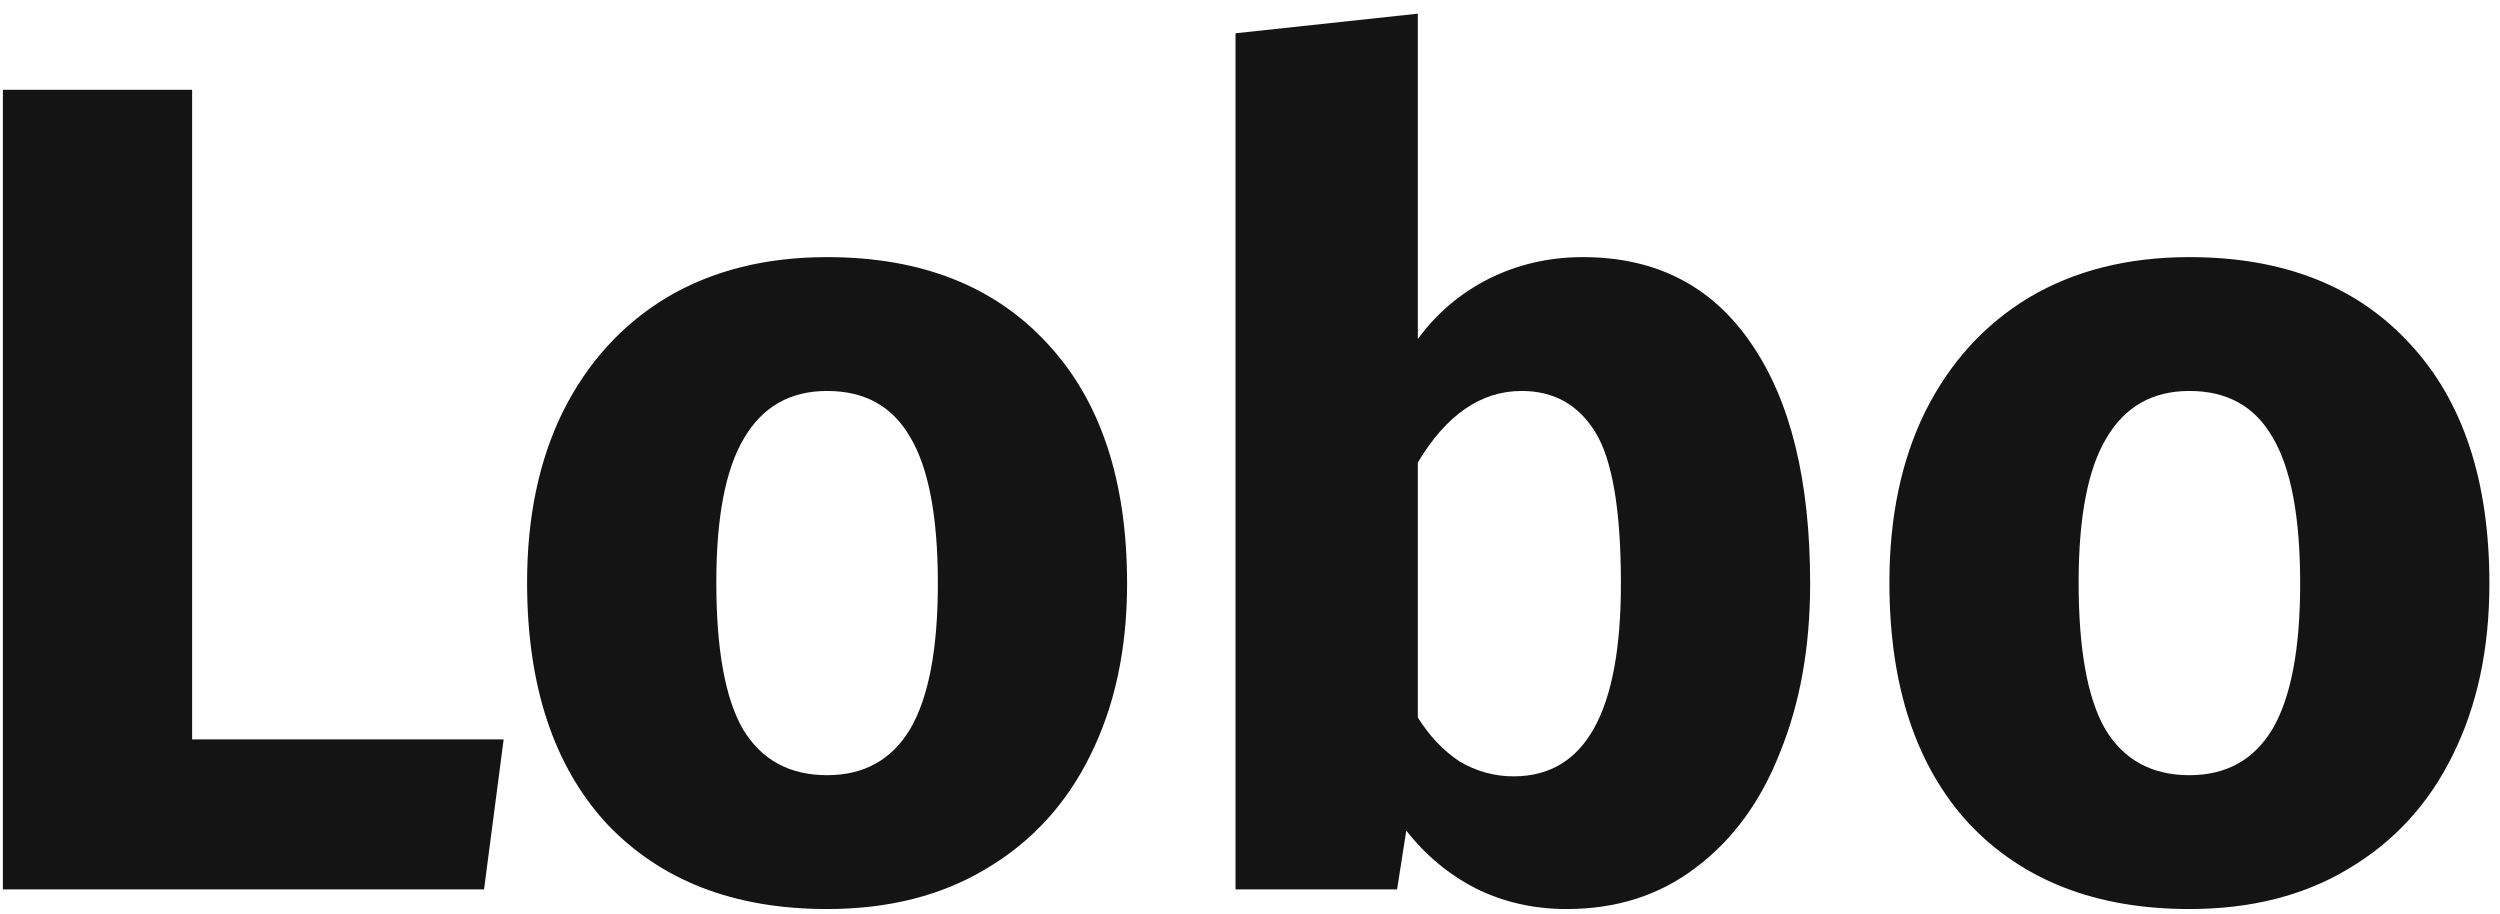
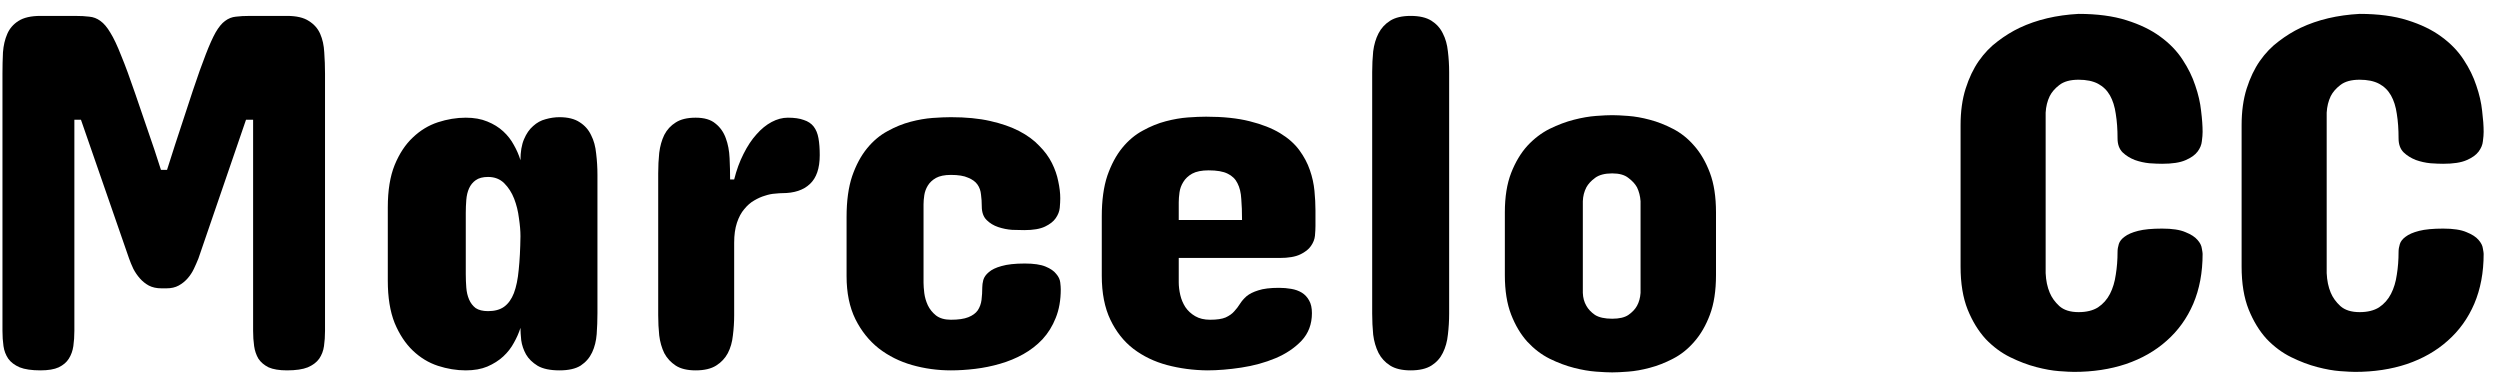
- <svg xmlns="http://www.w3.org/2000/svg" width="104" height="38" viewBox="0 0 104 38" fill="none">
-   <path d="M7.992 3.736V30.76H20.952L20.136 37H0.12V3.736H7.992Z" fill="#141414" />
-   <path d="M34.407 10.696C38.311 10.696 41.367 11.896 43.575 14.296C45.783 16.664 46.887 19.992 46.887 24.28C46.887 27 46.375 29.384 45.351 31.432C44.359 33.448 42.919 35.016 41.031 36.136C39.175 37.256 36.967 37.816 34.407 37.816C30.535 37.816 27.479 36.632 25.239 34.264C23.031 31.864 21.927 28.52 21.927 24.232C21.927 21.512 22.423 19.144 23.415 17.128C24.439 15.08 25.879 13.496 27.735 12.376C29.623 11.256 31.847 10.696 34.407 10.696ZM34.407 16.264C32.871 16.264 31.719 16.92 30.951 18.232C30.183 19.512 29.799 21.512 29.799 24.232C29.799 27.016 30.167 29.048 30.903 30.328C31.671 31.608 32.839 32.248 34.407 32.248C35.943 32.248 37.095 31.608 37.863 30.328C38.631 29.016 39.015 27 39.015 24.28C39.015 21.496 38.631 19.464 37.863 18.184C37.127 16.904 35.975 16.264 34.407 16.264Z" fill="#141414" />
-   <path d="M65.846 10.696C68.886 10.696 71.222 11.896 72.854 14.296C74.486 16.664 75.302 19.992 75.302 24.28C75.302 26.904 74.886 29.24 74.054 31.288C73.254 33.336 72.086 34.936 70.55 36.088C69.046 37.24 67.254 37.816 65.174 37.816C63.798 37.816 62.534 37.528 61.382 36.952C60.262 36.376 59.302 35.576 58.502 34.552L58.118 37H51.398V1.384L58.982 0.568V14.104C59.75 13.048 60.726 12.216 61.91 11.608C63.126 11 64.438 10.696 65.846 10.696ZM62.966 32.296C65.942 32.296 67.43 29.624 67.43 24.28C67.43 21.24 67.078 19.144 66.374 17.992C65.67 16.84 64.646 16.264 63.302 16.264C61.606 16.264 60.166 17.256 58.982 19.24V29.848C59.462 30.616 60.038 31.224 60.71 31.672C61.414 32.088 62.166 32.296 62.966 32.296Z" fill="#141414" />
-   <path d="M91.079 10.696C94.983 10.696 98.039 11.896 100.247 14.296C102.455 16.664 103.559 19.992 103.559 24.28C103.559 27 103.047 29.384 102.023 31.432C101.031 33.448 99.591 35.016 97.703 36.136C95.847 37.256 93.639 37.816 91.079 37.816C87.207 37.816 84.151 36.632 81.911 34.264C79.703 31.864 78.599 28.52 78.599 24.232C78.599 21.512 79.095 19.144 80.087 17.128C81.111 15.08 82.551 13.496 84.407 12.376C86.295 11.256 88.519 10.696 91.079 10.696ZM91.079 16.264C89.543 16.264 88.391 16.92 87.623 18.232C86.855 19.512 86.471 21.512 86.471 24.232C86.471 27.016 86.839 29.048 87.575 30.328C88.343 31.608 89.511 32.248 91.079 32.248C92.615 32.248 93.767 31.608 94.535 30.328C95.303 29.016 95.687 27 95.687 24.28C95.687 21.496 95.303 19.464 94.535 18.184C93.799 16.904 92.647 16.264 91.079 16.264Z" fill="#141414" />
+ <svg xmlns="http://www.w3.org/2000/svg" width="135" height="21" viewBox="0 0 135 21" fill="none">
+   <path d="M8.719 15.57C8.454 15.57 8.227 15.52 8.035 15.42C7.853 15.32 7.693 15.192 7.557 15.037C7.42 14.882 7.301 14.709 7.201 14.518C7.11 14.326 7.033 14.139 6.969 13.957L4.371 6.465H4.016V17.867C4.016 18.159 3.997 18.432 3.961 18.688C3.924 18.943 3.842 19.171 3.715 19.371C3.596 19.562 3.414 19.717 3.168 19.836C2.931 19.945 2.603 20 2.184 20C1.71 20 1.336 19.945 1.062 19.836C0.789 19.717 0.584 19.562 0.447 19.371C0.311 19.171 0.224 18.943 0.188 18.688C0.151 18.432 0.133 18.159 0.133 17.867V3.977C0.133 3.585 0.142 3.202 0.16 2.828C0.188 2.454 0.265 2.122 0.393 1.83C0.52 1.538 0.721 1.306 0.994 1.133C1.277 0.951 1.673 0.859 2.184 0.859H4.043C4.353 0.859 4.613 0.873 4.822 0.9C5.041 0.919 5.242 0.996 5.424 1.133C5.606 1.26 5.784 1.47 5.957 1.762C6.139 2.053 6.335 2.468 6.545 3.006C6.764 3.535 7.014 4.214 7.297 5.043C7.579 5.863 7.926 6.875 8.336 8.078L8.691 9.172H9.02L9.457 7.805C9.831 6.656 10.15 5.686 10.414 4.893C10.678 4.1 10.911 3.448 11.111 2.938C11.312 2.418 11.49 2.021 11.645 1.748C11.809 1.465 11.977 1.26 12.15 1.133C12.333 0.996 12.529 0.919 12.738 0.9C12.948 0.873 13.203 0.859 13.504 0.859H15.5C16.01 0.859 16.402 0.951 16.676 1.133C16.958 1.306 17.163 1.538 17.291 1.83C17.419 2.122 17.491 2.454 17.51 2.828C17.537 3.202 17.551 3.585 17.551 3.977V17.867C17.551 18.159 17.533 18.432 17.496 18.688C17.46 18.943 17.373 19.171 17.236 19.371C17.1 19.562 16.895 19.717 16.621 19.836C16.348 19.945 15.974 20 15.5 20C15.081 20 14.748 19.945 14.502 19.836C14.265 19.717 14.083 19.562 13.955 19.371C13.837 19.171 13.759 18.943 13.723 18.688C13.686 18.432 13.668 18.159 13.668 17.867V6.465H13.285L10.715 13.957C10.642 14.139 10.56 14.326 10.469 14.518C10.378 14.709 10.264 14.882 10.127 15.037C9.99 15.192 9.831 15.32 9.648 15.42C9.466 15.52 9.247 15.57 8.992 15.57H8.719Z" fill="black" />
+   <path d="M32.262 16.91C32.262 17.293 32.248 17.671 32.221 18.045C32.193 18.41 32.111 18.738 31.975 19.029C31.838 19.321 31.633 19.558 31.359 19.74C31.086 19.913 30.703 20 30.211 20C29.71 20 29.318 19.918 29.035 19.754C28.753 19.581 28.543 19.376 28.406 19.139C28.27 18.893 28.183 18.637 28.146 18.373C28.119 18.109 28.105 17.885 28.105 17.703C28.023 17.967 27.905 18.236 27.75 18.51C27.604 18.783 27.413 19.029 27.176 19.248C26.939 19.467 26.652 19.649 26.314 19.795C25.986 19.932 25.599 20 25.152 20C24.651 20 24.15 19.918 23.648 19.754C23.147 19.59 22.696 19.316 22.295 18.934C21.894 18.551 21.566 18.054 21.311 17.443C21.064 16.824 20.941 16.062 20.941 15.16V11.195C20.941 10.284 21.064 9.523 21.311 8.912C21.566 8.292 21.894 7.796 22.295 7.422C22.696 7.039 23.147 6.766 23.648 6.602C24.15 6.438 24.651 6.355 25.152 6.355C25.599 6.355 25.986 6.424 26.314 6.561C26.652 6.697 26.939 6.875 27.176 7.094C27.413 7.312 27.604 7.559 27.75 7.832C27.905 8.105 28.023 8.379 28.105 8.652C28.105 8.197 28.169 7.818 28.297 7.518C28.424 7.217 28.588 6.98 28.789 6.807C28.99 6.624 29.213 6.501 29.459 6.438C29.714 6.365 29.965 6.328 30.211 6.328C30.667 6.328 31.031 6.419 31.305 6.602C31.578 6.775 31.783 7.007 31.92 7.299C32.066 7.581 32.157 7.914 32.193 8.297C32.239 8.671 32.262 9.053 32.262 9.445V16.91ZM25.152 14.805C25.152 15.051 25.162 15.292 25.18 15.529C25.198 15.766 25.248 15.98 25.33 16.172C25.412 16.363 25.531 16.518 25.686 16.637C25.85 16.746 26.073 16.801 26.355 16.801C26.711 16.801 26.998 16.723 27.217 16.568C27.445 16.404 27.622 16.158 27.75 15.83C27.878 15.493 27.964 15.074 28.01 14.572C28.064 14.062 28.096 13.456 28.105 12.754C28.105 12.471 28.078 12.148 28.023 11.783C27.978 11.409 27.891 11.059 27.764 10.73C27.636 10.402 27.458 10.124 27.23 9.896C27.003 9.669 26.711 9.555 26.355 9.555C26.073 9.555 25.85 9.614 25.686 9.732C25.531 9.842 25.412 9.988 25.33 10.17C25.248 10.352 25.198 10.562 25.18 10.799C25.162 11.027 25.152 11.259 25.152 11.496V14.805Z" fill="black" />
+   <path d="M44.266 8.379C44.266 9.09 44.088 9.609 43.732 9.938C43.386 10.266 42.889 10.43 42.242 10.43C42.151 10.43 42.019 10.439 41.846 10.457C41.682 10.466 41.504 10.503 41.312 10.566C41.121 10.621 40.925 10.708 40.725 10.826C40.533 10.935 40.355 11.091 40.191 11.291C40.027 11.482 39.895 11.729 39.795 12.029C39.695 12.33 39.645 12.69 39.645 13.109V17.02C39.645 17.393 39.622 17.758 39.576 18.113C39.54 18.469 39.449 18.788 39.303 19.07C39.157 19.344 38.947 19.567 38.674 19.74C38.4 19.913 38.031 20 37.566 20C37.111 20 36.751 19.913 36.486 19.74C36.222 19.567 36.017 19.344 35.871 19.07C35.734 18.788 35.643 18.469 35.598 18.113C35.561 17.758 35.543 17.393 35.543 17.02V9.363C35.543 8.98 35.561 8.611 35.598 8.256C35.643 7.891 35.734 7.568 35.871 7.285C36.017 7.003 36.222 6.779 36.486 6.615C36.751 6.442 37.111 6.355 37.566 6.355C38.031 6.355 38.387 6.46 38.633 6.67C38.888 6.87 39.075 7.135 39.193 7.463C39.312 7.782 39.38 8.142 39.398 8.543C39.417 8.935 39.426 9.318 39.426 9.691H39.645C39.772 9.181 39.941 8.721 40.15 8.311C40.36 7.891 40.592 7.54 40.848 7.258C41.103 6.966 41.376 6.743 41.668 6.588C41.96 6.433 42.251 6.355 42.543 6.355C42.898 6.355 43.185 6.396 43.404 6.479C43.632 6.551 43.81 6.67 43.938 6.834C44.065 6.998 44.152 7.208 44.197 7.463C44.243 7.718 44.266 8.023 44.266 8.379Z" fill="black" />
+   <path d="M49.871 15.27C49.871 15.415 49.885 15.602 49.912 15.83C49.94 16.049 50.003 16.268 50.103 16.486C50.204 16.696 50.35 16.878 50.541 17.033C50.742 17.188 51.01 17.266 51.348 17.266C51.749 17.266 52.063 17.22 52.291 17.129C52.519 17.038 52.688 16.915 52.797 16.76C52.906 16.596 52.975 16.409 53.002 16.199C53.029 15.98 53.043 15.753 53.043 15.516C53.043 15.397 53.061 15.265 53.098 15.119C53.143 14.964 53.243 14.823 53.398 14.695C53.553 14.559 53.781 14.449 54.082 14.367C54.392 14.276 54.811 14.23 55.34 14.23C55.823 14.23 56.197 14.285 56.461 14.395C56.725 14.504 56.917 14.636 57.035 14.791C57.163 14.937 57.236 15.092 57.254 15.256C57.272 15.411 57.281 15.534 57.281 15.625C57.281 16.208 57.19 16.723 57.008 17.17C56.835 17.607 56.598 17.99 56.297 18.318C55.996 18.637 55.65 18.906 55.258 19.125C54.866 19.344 54.447 19.517 54 19.645C53.562 19.772 53.116 19.863 52.66 19.918C52.204 19.973 51.767 20 51.348 20C50.628 20 49.93 19.904 49.256 19.713C48.581 19.521 47.98 19.221 47.451 18.811C46.932 18.4 46.512 17.876 46.193 17.238C45.874 16.591 45.715 15.816 45.715 14.914V11.715C45.715 10.849 45.815 10.115 46.016 9.514C46.225 8.912 46.494 8.411 46.822 8.01C47.15 7.609 47.52 7.299 47.93 7.08C48.34 6.852 48.755 6.684 49.174 6.574C49.593 6.465 49.99 6.396 50.363 6.369C50.746 6.342 51.074 6.328 51.348 6.328C52.159 6.328 52.865 6.396 53.467 6.533C54.078 6.67 54.602 6.852 55.039 7.08C55.477 7.308 55.837 7.572 56.119 7.873C56.411 8.165 56.639 8.475 56.803 8.803C56.967 9.131 57.081 9.459 57.145 9.787C57.217 10.115 57.254 10.421 57.254 10.703C57.254 10.849 57.245 11.022 57.227 11.223C57.208 11.414 57.135 11.601 57.008 11.783C56.889 11.956 56.698 12.107 56.434 12.234C56.169 12.362 55.796 12.426 55.312 12.426C55.139 12.426 54.921 12.421 54.656 12.412C54.401 12.394 54.15 12.344 53.904 12.262C53.658 12.18 53.449 12.052 53.275 11.879C53.102 11.706 53.016 11.46 53.016 11.141C53.016 10.922 53.002 10.712 52.975 10.512C52.956 10.302 52.893 10.12 52.783 9.965C52.674 9.81 52.505 9.687 52.277 9.596C52.059 9.495 51.749 9.445 51.348 9.445C51.01 9.445 50.742 9.5 50.541 9.609C50.35 9.719 50.204 9.855 50.103 10.02C50.003 10.184 49.94 10.357 49.912 10.539C49.885 10.721 49.871 10.885 49.871 11.031V15.27Z" fill="black" />
+   <path d="M71.035 12.207C71.035 12.353 71.026 12.526 71.008 12.727C70.99 12.918 70.917 13.105 70.789 13.287C70.671 13.46 70.479 13.611 70.215 13.738C69.951 13.866 69.577 13.93 69.094 13.93H63.652V15.242C63.652 15.461 63.68 15.689 63.734 15.926C63.789 16.163 63.88 16.381 64.008 16.582C64.144 16.783 64.322 16.947 64.541 17.074C64.76 17.202 65.029 17.266 65.348 17.266C65.712 17.266 65.99 17.225 66.182 17.143C66.382 17.051 66.537 16.942 66.647 16.814C66.765 16.687 66.87 16.55 66.961 16.404C67.052 16.259 67.171 16.122 67.316 15.994C67.471 15.867 67.681 15.762 67.945 15.68C68.219 15.588 68.592 15.543 69.066 15.543C69.294 15.543 69.513 15.561 69.723 15.598C69.941 15.634 70.133 15.703 70.297 15.803C70.461 15.903 70.593 16.044 70.693 16.227C70.794 16.4 70.844 16.628 70.844 16.91C70.844 17.503 70.657 17.999 70.283 18.4C69.909 18.792 69.44 19.107 68.875 19.344C68.31 19.581 67.695 19.749 67.029 19.85C66.373 19.95 65.758 20 65.184 20C64.427 19.991 63.707 19.895 63.023 19.713C62.34 19.531 61.734 19.239 61.205 18.838C60.685 18.437 60.271 17.913 59.961 17.266C59.651 16.619 59.496 15.825 59.496 14.887V11.688C59.496 10.822 59.596 10.088 59.797 9.486C60.007 8.885 60.275 8.383 60.603 7.982C60.932 7.581 61.301 7.271 61.711 7.053C62.121 6.825 62.536 6.656 62.955 6.547C63.374 6.438 63.771 6.369 64.144 6.342C64.527 6.314 64.856 6.301 65.129 6.301C66.049 6.301 66.833 6.383 67.481 6.547C68.137 6.711 68.684 6.925 69.121 7.189C69.559 7.454 69.905 7.759 70.16 8.105C70.415 8.452 70.607 8.812 70.734 9.186C70.862 9.55 70.944 9.924 70.981 10.307C71.017 10.68 71.035 11.031 71.035 11.359V12.207ZM63.652 11.879H67.07C67.07 11.45 67.057 11.072 67.029 10.744C67.011 10.407 66.943 10.124 66.824 9.896C66.715 9.669 66.537 9.495 66.291 9.377C66.054 9.258 65.712 9.199 65.266 9.199C64.892 9.199 64.596 9.258 64.377 9.377C64.167 9.495 64.008 9.646 63.898 9.828C63.789 10.001 63.721 10.188 63.693 10.389C63.666 10.589 63.652 10.767 63.652 10.922V11.879Z" fill="black" />
+   <path d="M74.098 3.895C74.098 3.512 74.116 3.138 74.152 2.773C74.198 2.409 74.294 2.085 74.439 1.803C74.585 1.52 74.795 1.292 75.068 1.119C75.342 0.946 75.711 0.859 76.176 0.859C76.65 0.859 77.023 0.946 77.297 1.119C77.57 1.292 77.775 1.52 77.912 1.803C78.058 2.085 78.149 2.409 78.186 2.773C78.231 3.138 78.254 3.512 78.254 3.895V16.938C78.254 17.32 78.231 17.699 78.186 18.072C78.149 18.437 78.058 18.765 77.912 19.057C77.775 19.339 77.57 19.567 77.297 19.74C77.023 19.913 76.65 20 76.176 20C75.711 20 75.342 19.913 75.068 19.74C74.795 19.567 74.585 19.339 74.439 19.057C74.294 18.765 74.198 18.437 74.152 18.072C74.116 17.699 74.098 17.32 74.098 16.938V3.895Z" fill="black" />
+   <path d="M81.262 11.469C81.262 10.63 81.376 9.919 81.603 9.336C81.831 8.753 82.123 8.265 82.478 7.873C82.843 7.481 83.244 7.176 83.682 6.957C84.128 6.738 84.566 6.574 84.994 6.465C85.422 6.355 85.819 6.287 86.184 6.26C86.557 6.232 86.849 6.219 87.059 6.219C87.268 6.219 87.555 6.232 87.92 6.26C88.284 6.287 88.672 6.355 89.082 6.465C89.501 6.574 89.921 6.738 90.34 6.957C90.768 7.176 91.151 7.481 91.488 7.873C91.835 8.265 92.117 8.753 92.336 9.336C92.555 9.919 92.664 10.63 92.664 11.469V14.859C92.664 15.698 92.555 16.409 92.336 16.992C92.117 17.576 91.835 18.063 91.488 18.455C91.151 18.847 90.768 19.152 90.34 19.371C89.921 19.59 89.501 19.754 89.082 19.863C88.672 19.973 88.284 20.041 87.92 20.068C87.555 20.096 87.268 20.109 87.059 20.109C86.849 20.109 86.557 20.096 86.184 20.068C85.819 20.041 85.422 19.973 84.994 19.863C84.566 19.754 84.128 19.59 83.682 19.371C83.244 19.152 82.843 18.847 82.478 18.455C82.123 18.063 81.831 17.576 81.603 16.992C81.376 16.409 81.262 15.698 81.262 14.859V11.469ZM85.473 15.816C85.482 16.081 85.546 16.313 85.664 16.514C85.764 16.696 85.919 16.86 86.129 17.006C86.348 17.143 86.658 17.211 87.059 17.211C87.441 17.211 87.733 17.143 87.934 17.006C88.143 16.86 88.298 16.696 88.398 16.514C88.508 16.313 88.572 16.081 88.59 15.816V10.867C88.572 10.594 88.508 10.343 88.398 10.115C88.298 9.933 88.143 9.764 87.934 9.609C87.733 9.445 87.441 9.363 87.059 9.363C86.658 9.363 86.348 9.445 86.129 9.609C85.919 9.764 85.764 9.933 85.664 10.115C85.546 10.343 85.482 10.594 85.473 10.867V15.816Z" fill="black" />
+   <path d="M112.242 0.75C113.245 0.75 114.106 0.864 114.826 1.092C115.555 1.32 116.166 1.616 116.658 1.98C117.16 2.345 117.561 2.76 117.861 3.225C118.162 3.68 118.39 4.145 118.545 4.619C118.709 5.093 118.814 5.549 118.859 5.986C118.914 6.424 118.941 6.802 118.941 7.121C118.941 7.258 118.928 7.426 118.9 7.627C118.882 7.818 118.805 8.005 118.668 8.188C118.531 8.37 118.312 8.525 118.012 8.652C117.72 8.78 117.301 8.844 116.754 8.844C116.572 8.844 116.344 8.835 116.07 8.816C115.797 8.789 115.533 8.73 115.277 8.639C115.022 8.538 114.803 8.402 114.621 8.229C114.439 8.046 114.348 7.796 114.348 7.477C114.348 6.984 114.316 6.542 114.252 6.15C114.197 5.758 114.092 5.426 113.938 5.152C113.783 4.879 113.568 4.669 113.295 4.523C113.021 4.378 112.671 4.305 112.242 4.305C111.796 4.305 111.449 4.4 111.203 4.592C110.966 4.774 110.793 4.975 110.684 5.193C110.556 5.458 110.483 5.754 110.465 6.082V14.75C110.483 15.151 110.556 15.502 110.684 15.803C110.793 16.067 110.966 16.309 111.203 16.527C111.449 16.746 111.796 16.855 112.242 16.855C112.671 16.855 113.021 16.769 113.295 16.596C113.568 16.413 113.783 16.172 113.938 15.871C114.092 15.57 114.197 15.224 114.252 14.832C114.316 14.44 114.348 14.03 114.348 13.602C114.348 13.465 114.37 13.324 114.416 13.178C114.462 13.032 114.566 12.9 114.73 12.781C114.895 12.654 115.136 12.549 115.455 12.467C115.774 12.385 116.207 12.344 116.754 12.344C117.301 12.344 117.72 12.408 118.012 12.535C118.312 12.654 118.531 12.795 118.668 12.959C118.805 13.114 118.882 13.269 118.9 13.424C118.928 13.57 118.941 13.665 118.941 13.711C118.941 14.713 118.773 15.611 118.436 16.404C118.098 17.188 117.62 17.854 117 18.4C116.389 18.947 115.656 19.366 114.799 19.658C113.951 19.941 113.017 20.082 111.996 20.082C111.832 20.082 111.563 20.068 111.189 20.041C110.825 20.014 110.415 19.941 109.959 19.822C109.503 19.704 109.034 19.526 108.551 19.289C108.068 19.052 107.626 18.724 107.225 18.305C106.833 17.876 106.509 17.348 106.254 16.719C105.999 16.081 105.871 15.306 105.871 14.395V6.766C105.871 6.018 105.962 5.357 106.145 4.783C106.327 4.209 106.564 3.712 106.855 3.293C107.156 2.865 107.498 2.509 107.881 2.227C108.264 1.935 108.656 1.693 109.057 1.502C109.986 1.064 111.048 0.814 112.242 0.75Z" fill="black" />
+   <path d="M127.418 0.75C128.421 0.75 129.282 0.864 130.002 1.092C130.731 1.32 131.342 1.616 131.834 1.98C132.335 2.345 132.736 2.76 133.037 3.225C133.338 3.68 133.566 4.145 133.721 4.619C133.885 5.093 133.99 5.549 134.035 5.986C134.09 6.424 134.117 6.802 134.117 7.121C134.117 7.258 134.104 7.426 134.076 7.627C134.058 7.818 133.98 8.005 133.844 8.188C133.707 8.37 133.488 8.525 133.188 8.652C132.896 8.78 132.477 8.844 131.93 8.844C131.747 8.844 131.52 8.835 131.246 8.816C130.973 8.789 130.708 8.73 130.453 8.639C130.198 8.538 129.979 8.402 129.797 8.229C129.615 8.046 129.523 7.796 129.523 7.477C129.523 6.984 129.492 6.542 129.428 6.15C129.373 5.758 129.268 5.426 129.113 5.152C128.958 4.879 128.744 4.669 128.471 4.523C128.197 4.378 127.846 4.305 127.418 4.305C126.971 4.305 126.625 4.4 126.379 4.592C126.142 4.774 125.969 4.975 125.859 5.193C125.732 5.458 125.659 5.754 125.641 6.082V14.75C125.659 15.151 125.732 15.502 125.859 15.803C125.969 16.067 126.142 16.309 126.379 16.527C126.625 16.746 126.971 16.855 127.418 16.855C127.846 16.855 128.197 16.769 128.471 16.596C128.744 16.413 128.958 16.172 129.113 15.871C129.268 15.57 129.373 15.224 129.428 14.832C129.492 14.44 129.523 14.03 129.523 13.602C129.523 13.465 129.546 13.324 129.592 13.178C129.637 13.032 129.742 12.9 129.906 12.781C130.07 12.654 130.312 12.549 130.631 12.467C130.95 12.385 131.383 12.344 131.93 12.344C132.477 12.344 132.896 12.408 133.188 12.535C133.488 12.654 133.707 12.795 133.844 12.959C133.98 13.114 134.058 13.269 134.076 13.424C134.104 13.57 134.117 13.665 134.117 13.711C134.117 14.713 133.949 15.611 133.611 16.404C133.274 17.188 132.796 17.854 132.176 18.4C131.565 18.947 130.831 19.366 129.975 19.658C129.127 19.941 128.193 20.082 127.172 20.082C127.008 20.082 126.739 20.068 126.365 20.041C126.001 20.014 125.59 19.941 125.135 19.822C124.679 19.704 124.21 19.526 123.727 19.289C123.243 19.052 122.801 18.724 122.4 18.305C122.008 17.876 121.685 17.348 121.43 16.719C121.174 16.081 121.047 15.306 121.047 14.395V6.766C121.047 6.018 121.138 5.357 121.32 4.783C121.503 4.209 121.74 3.712 122.031 3.293C122.332 2.865 122.674 2.509 123.057 2.227C123.439 1.935 123.831 1.693 124.232 1.502C125.162 1.064 126.224 0.814 127.418 0.75Z" fill="black" />
</svg>
